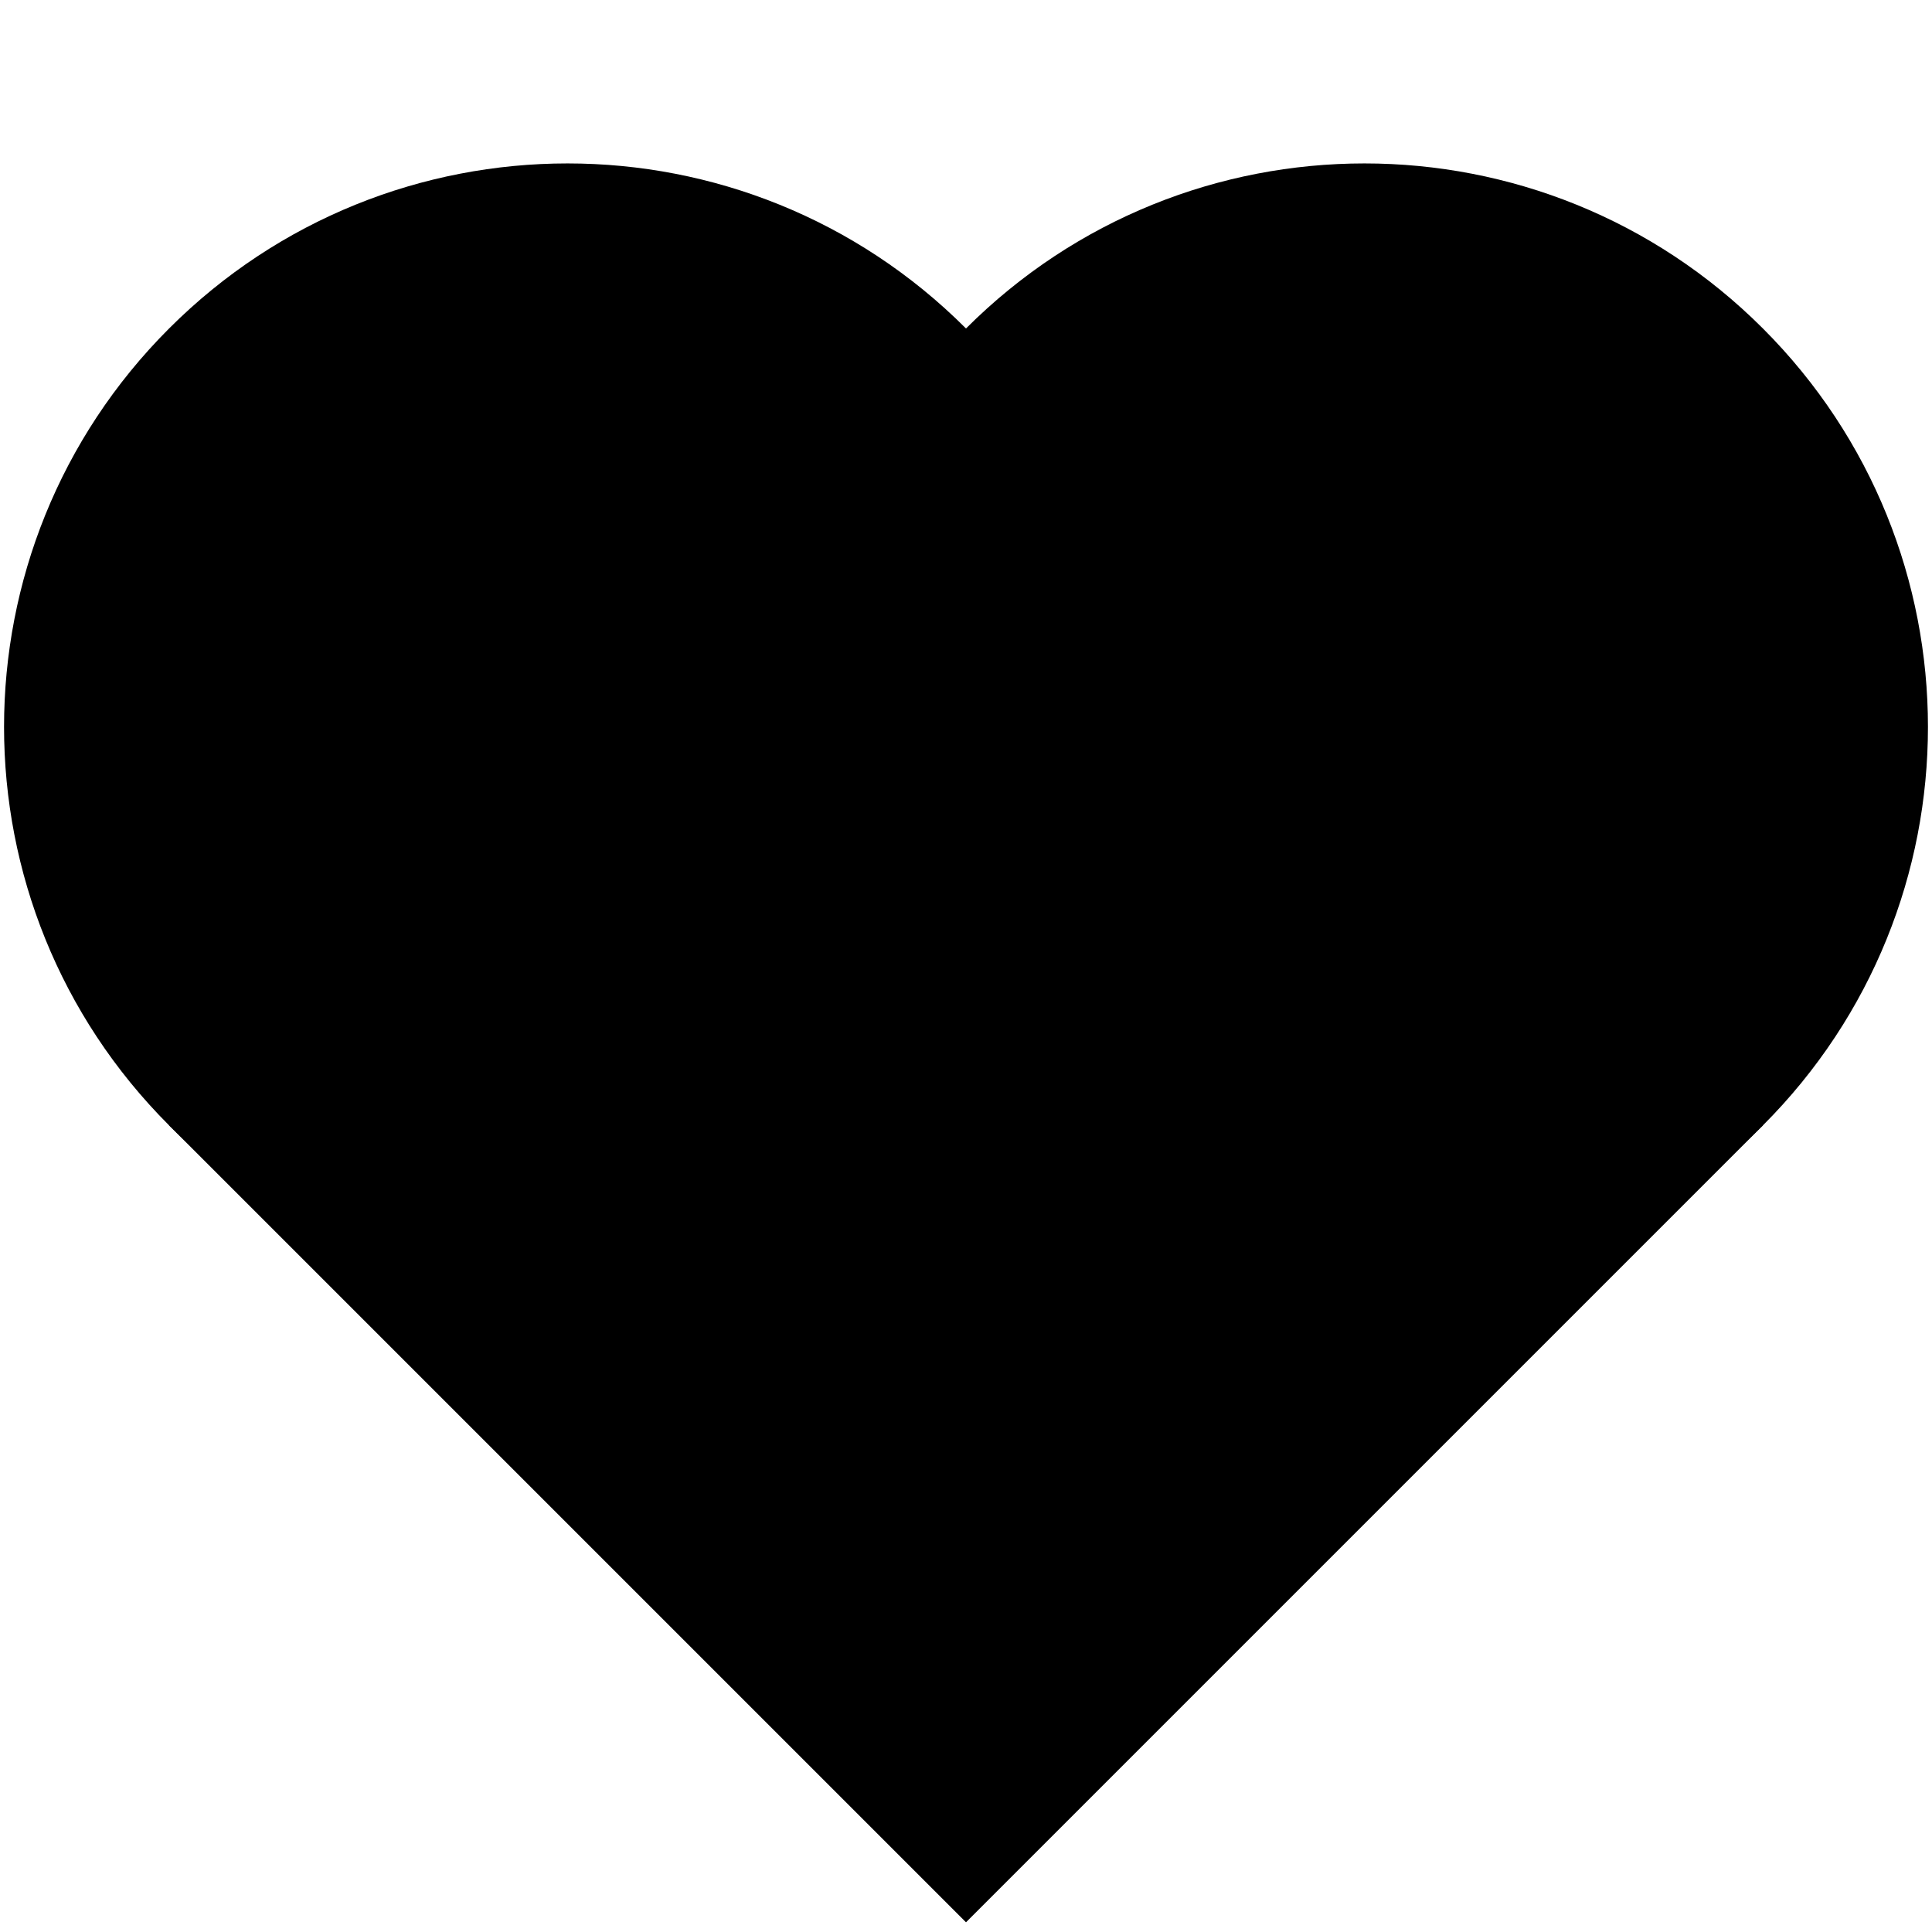
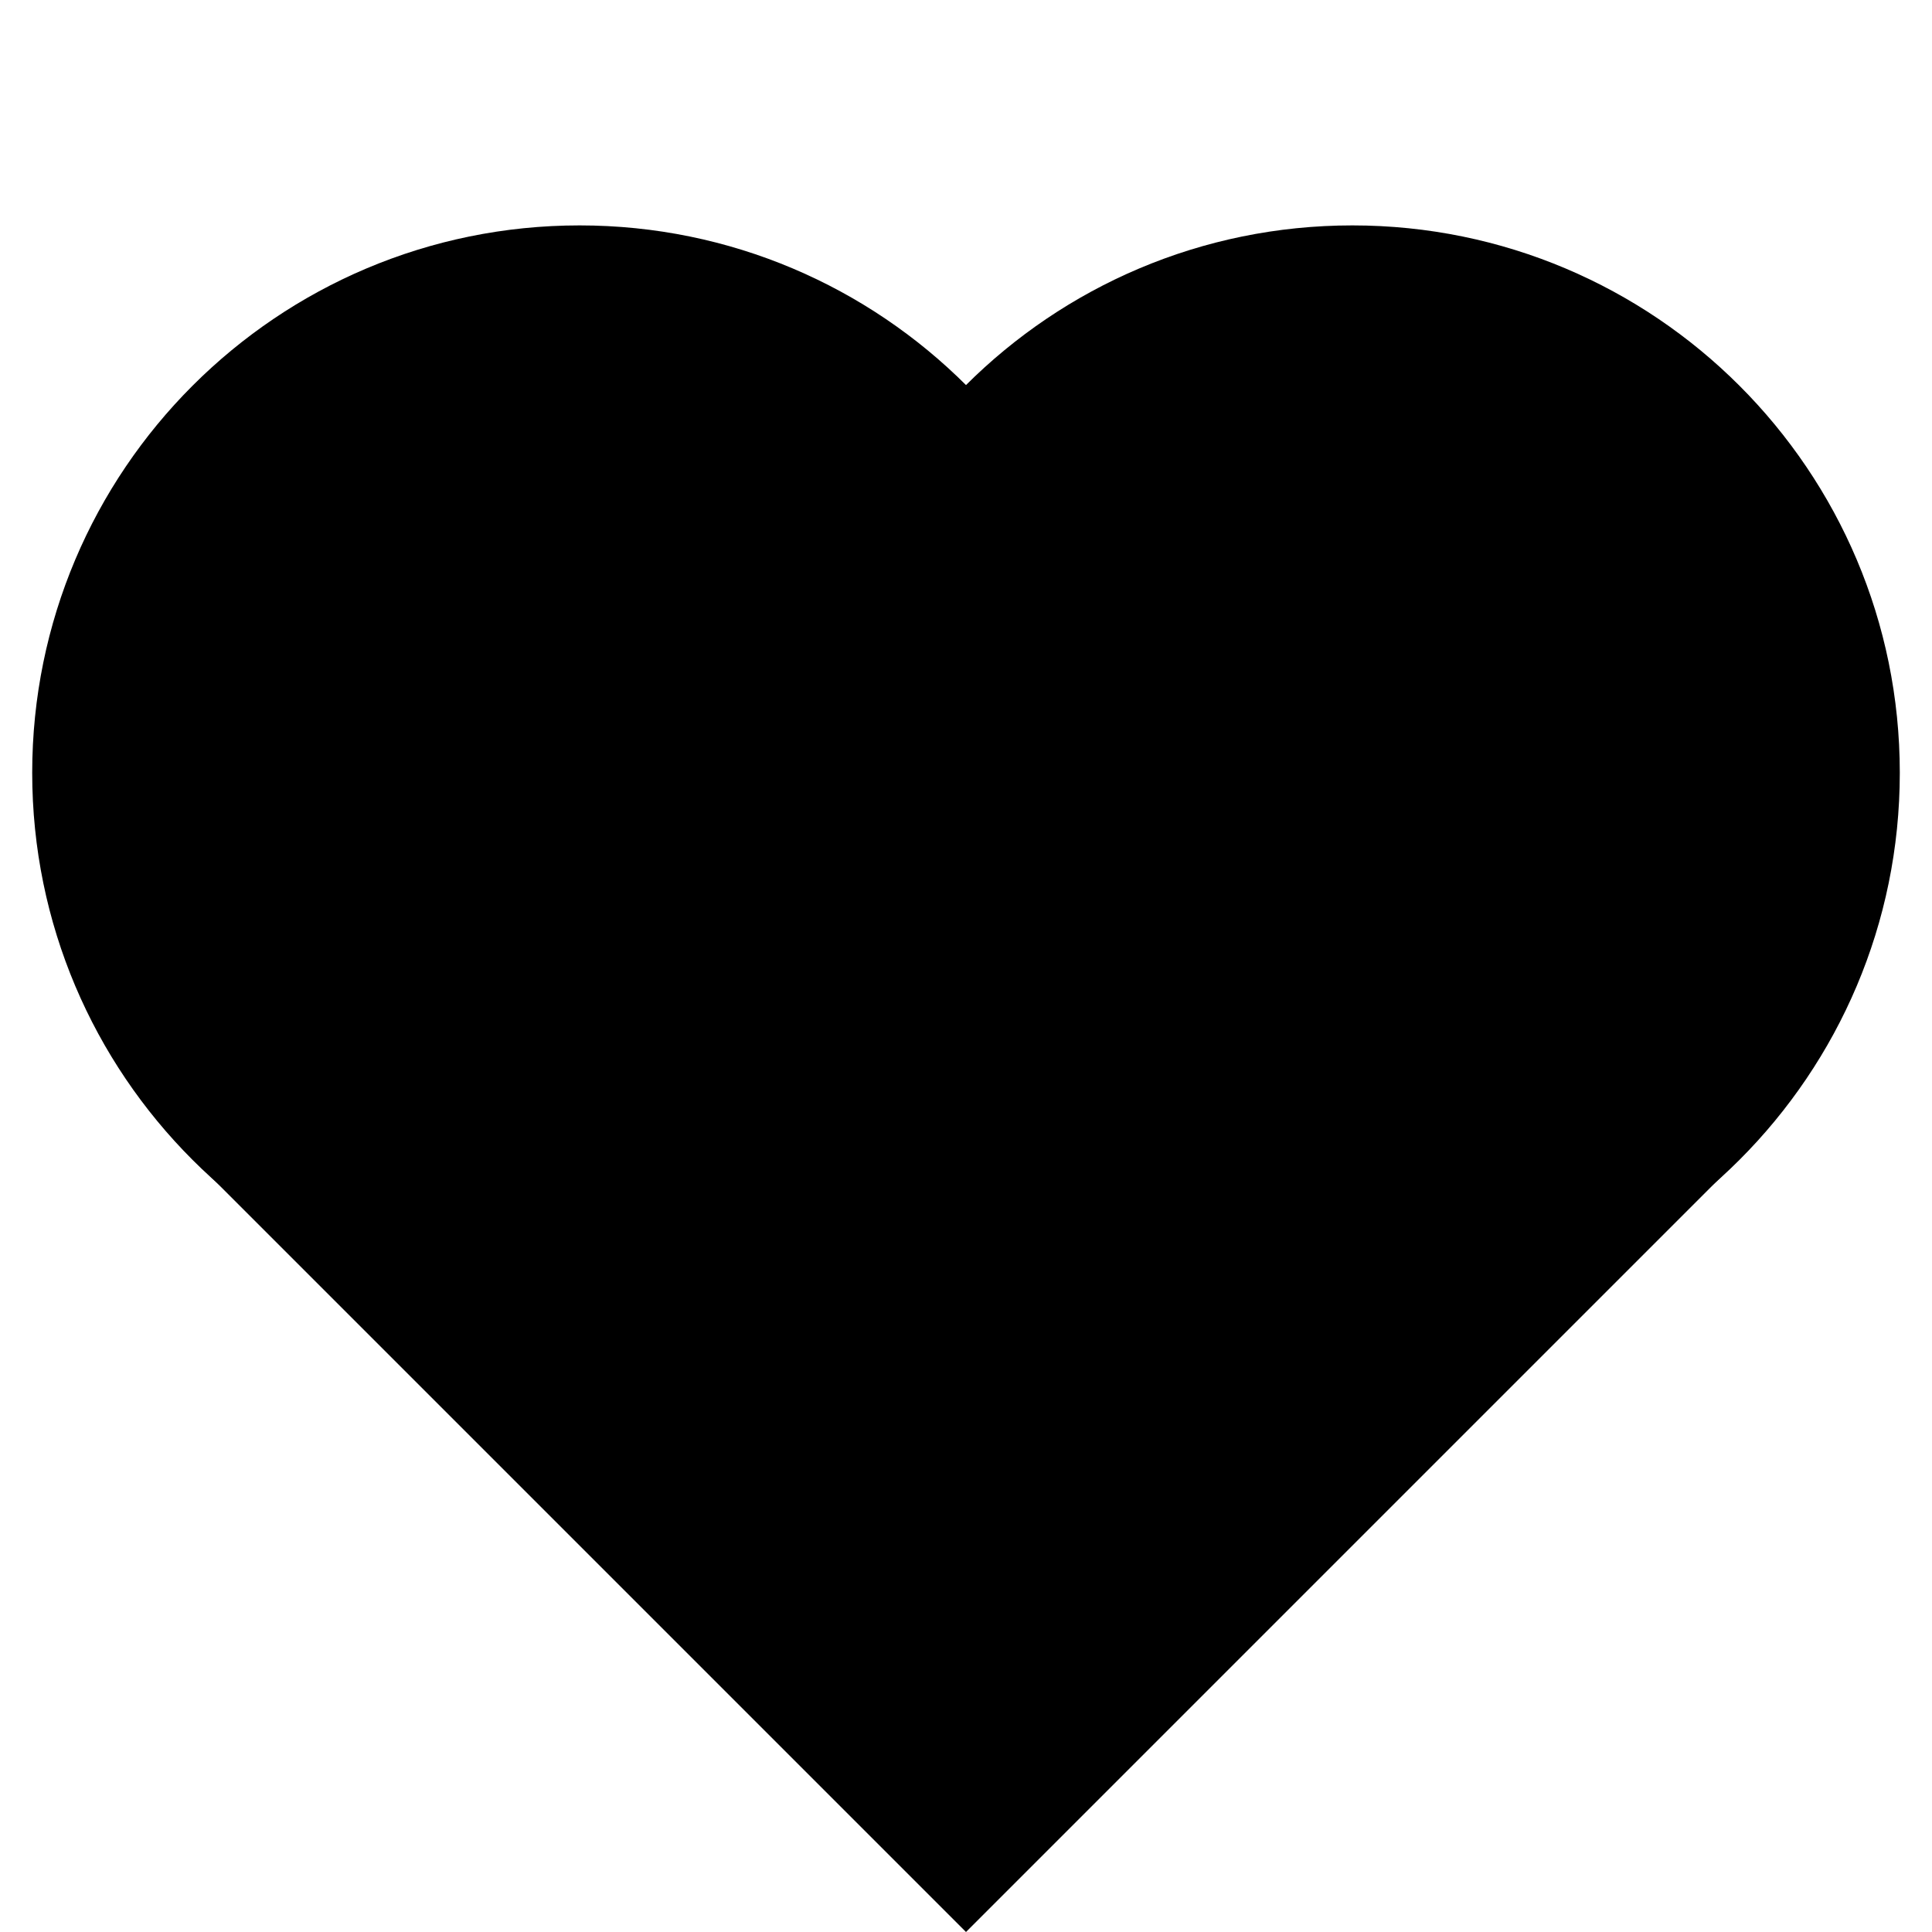
- <svg xmlns="http://www.w3.org/2000/svg" viewBox="0 0 300 300" width="100%">
-   <g transform="rotate(45 150 150)">
-     <rect x="80" y="80" height="175" width="175" />
-     <circle cx="80" cy="167.5" r="87.5" />
-     <circle cx="167.5" cy="80" r="87.5" />
-   </g>
+ <svg xmlns="http://www.w3.org/2000/svg" viewBox="0 0 300 300">
+   <polygon points="150 300, 270 180, 150 60, 30 180" />
+   <circle cx="210" cy="120" r="85" />
+   <circle cx="90" cy="120" r="85" />
</svg>
